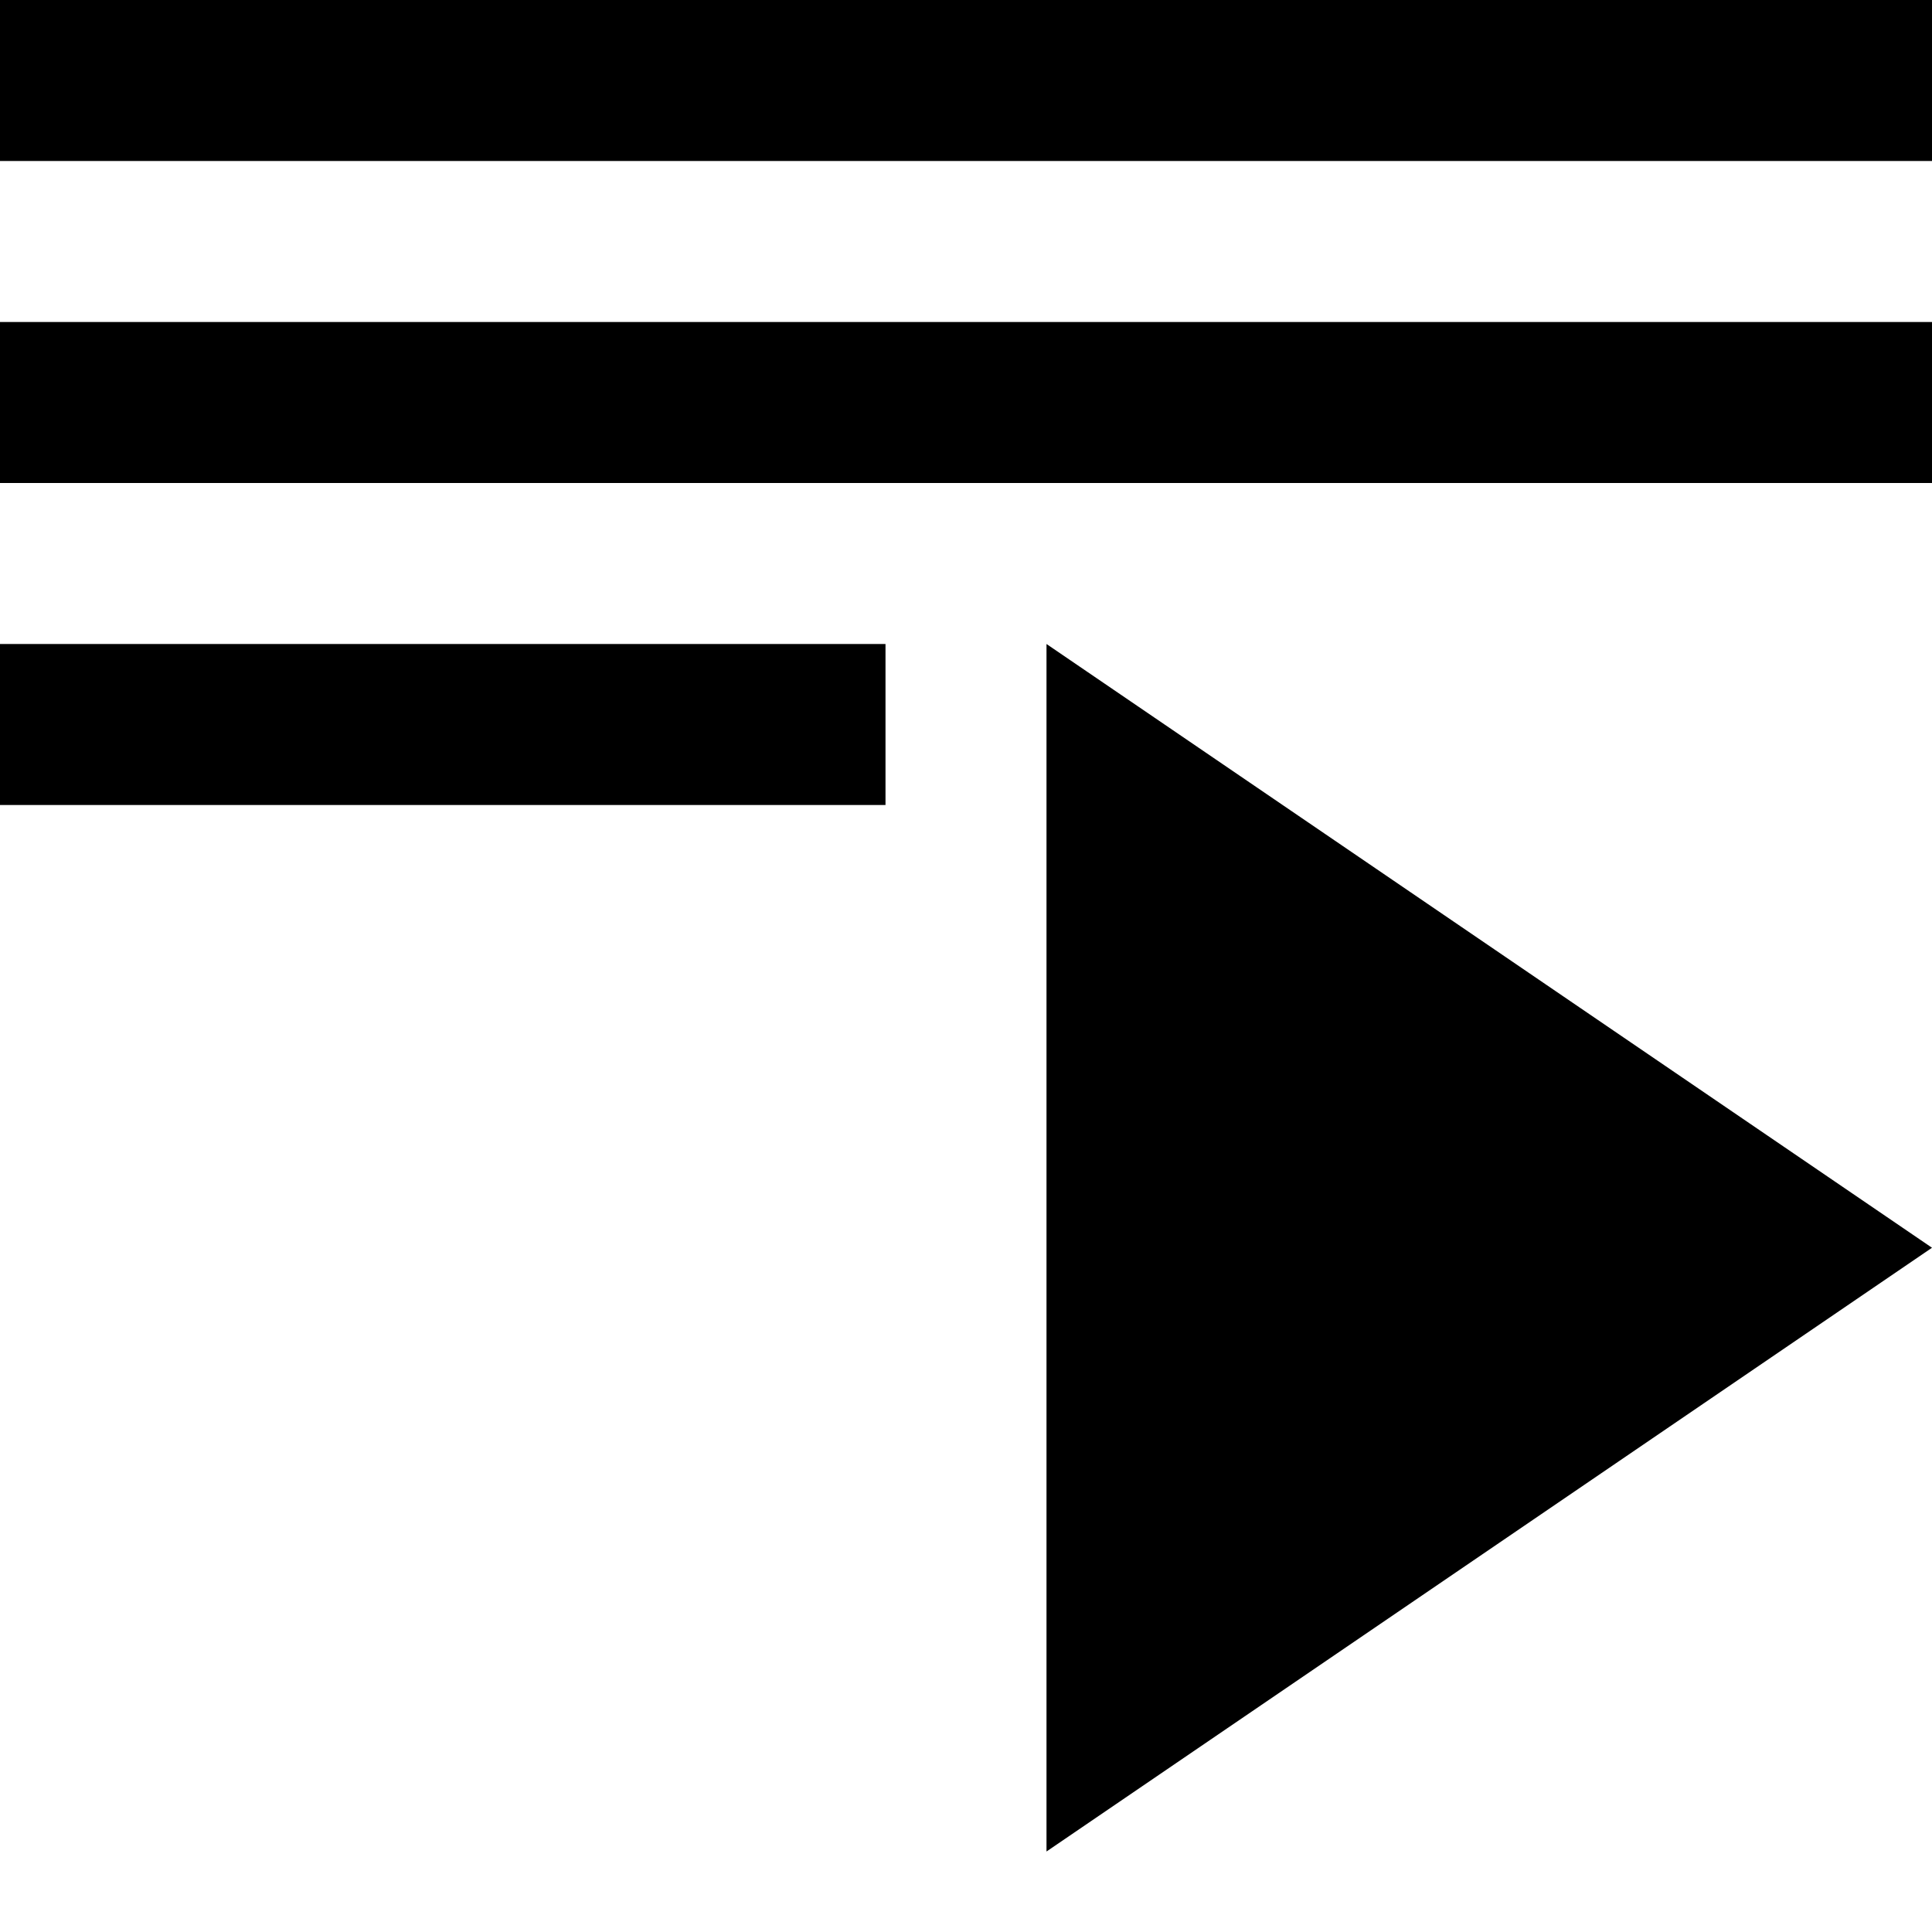
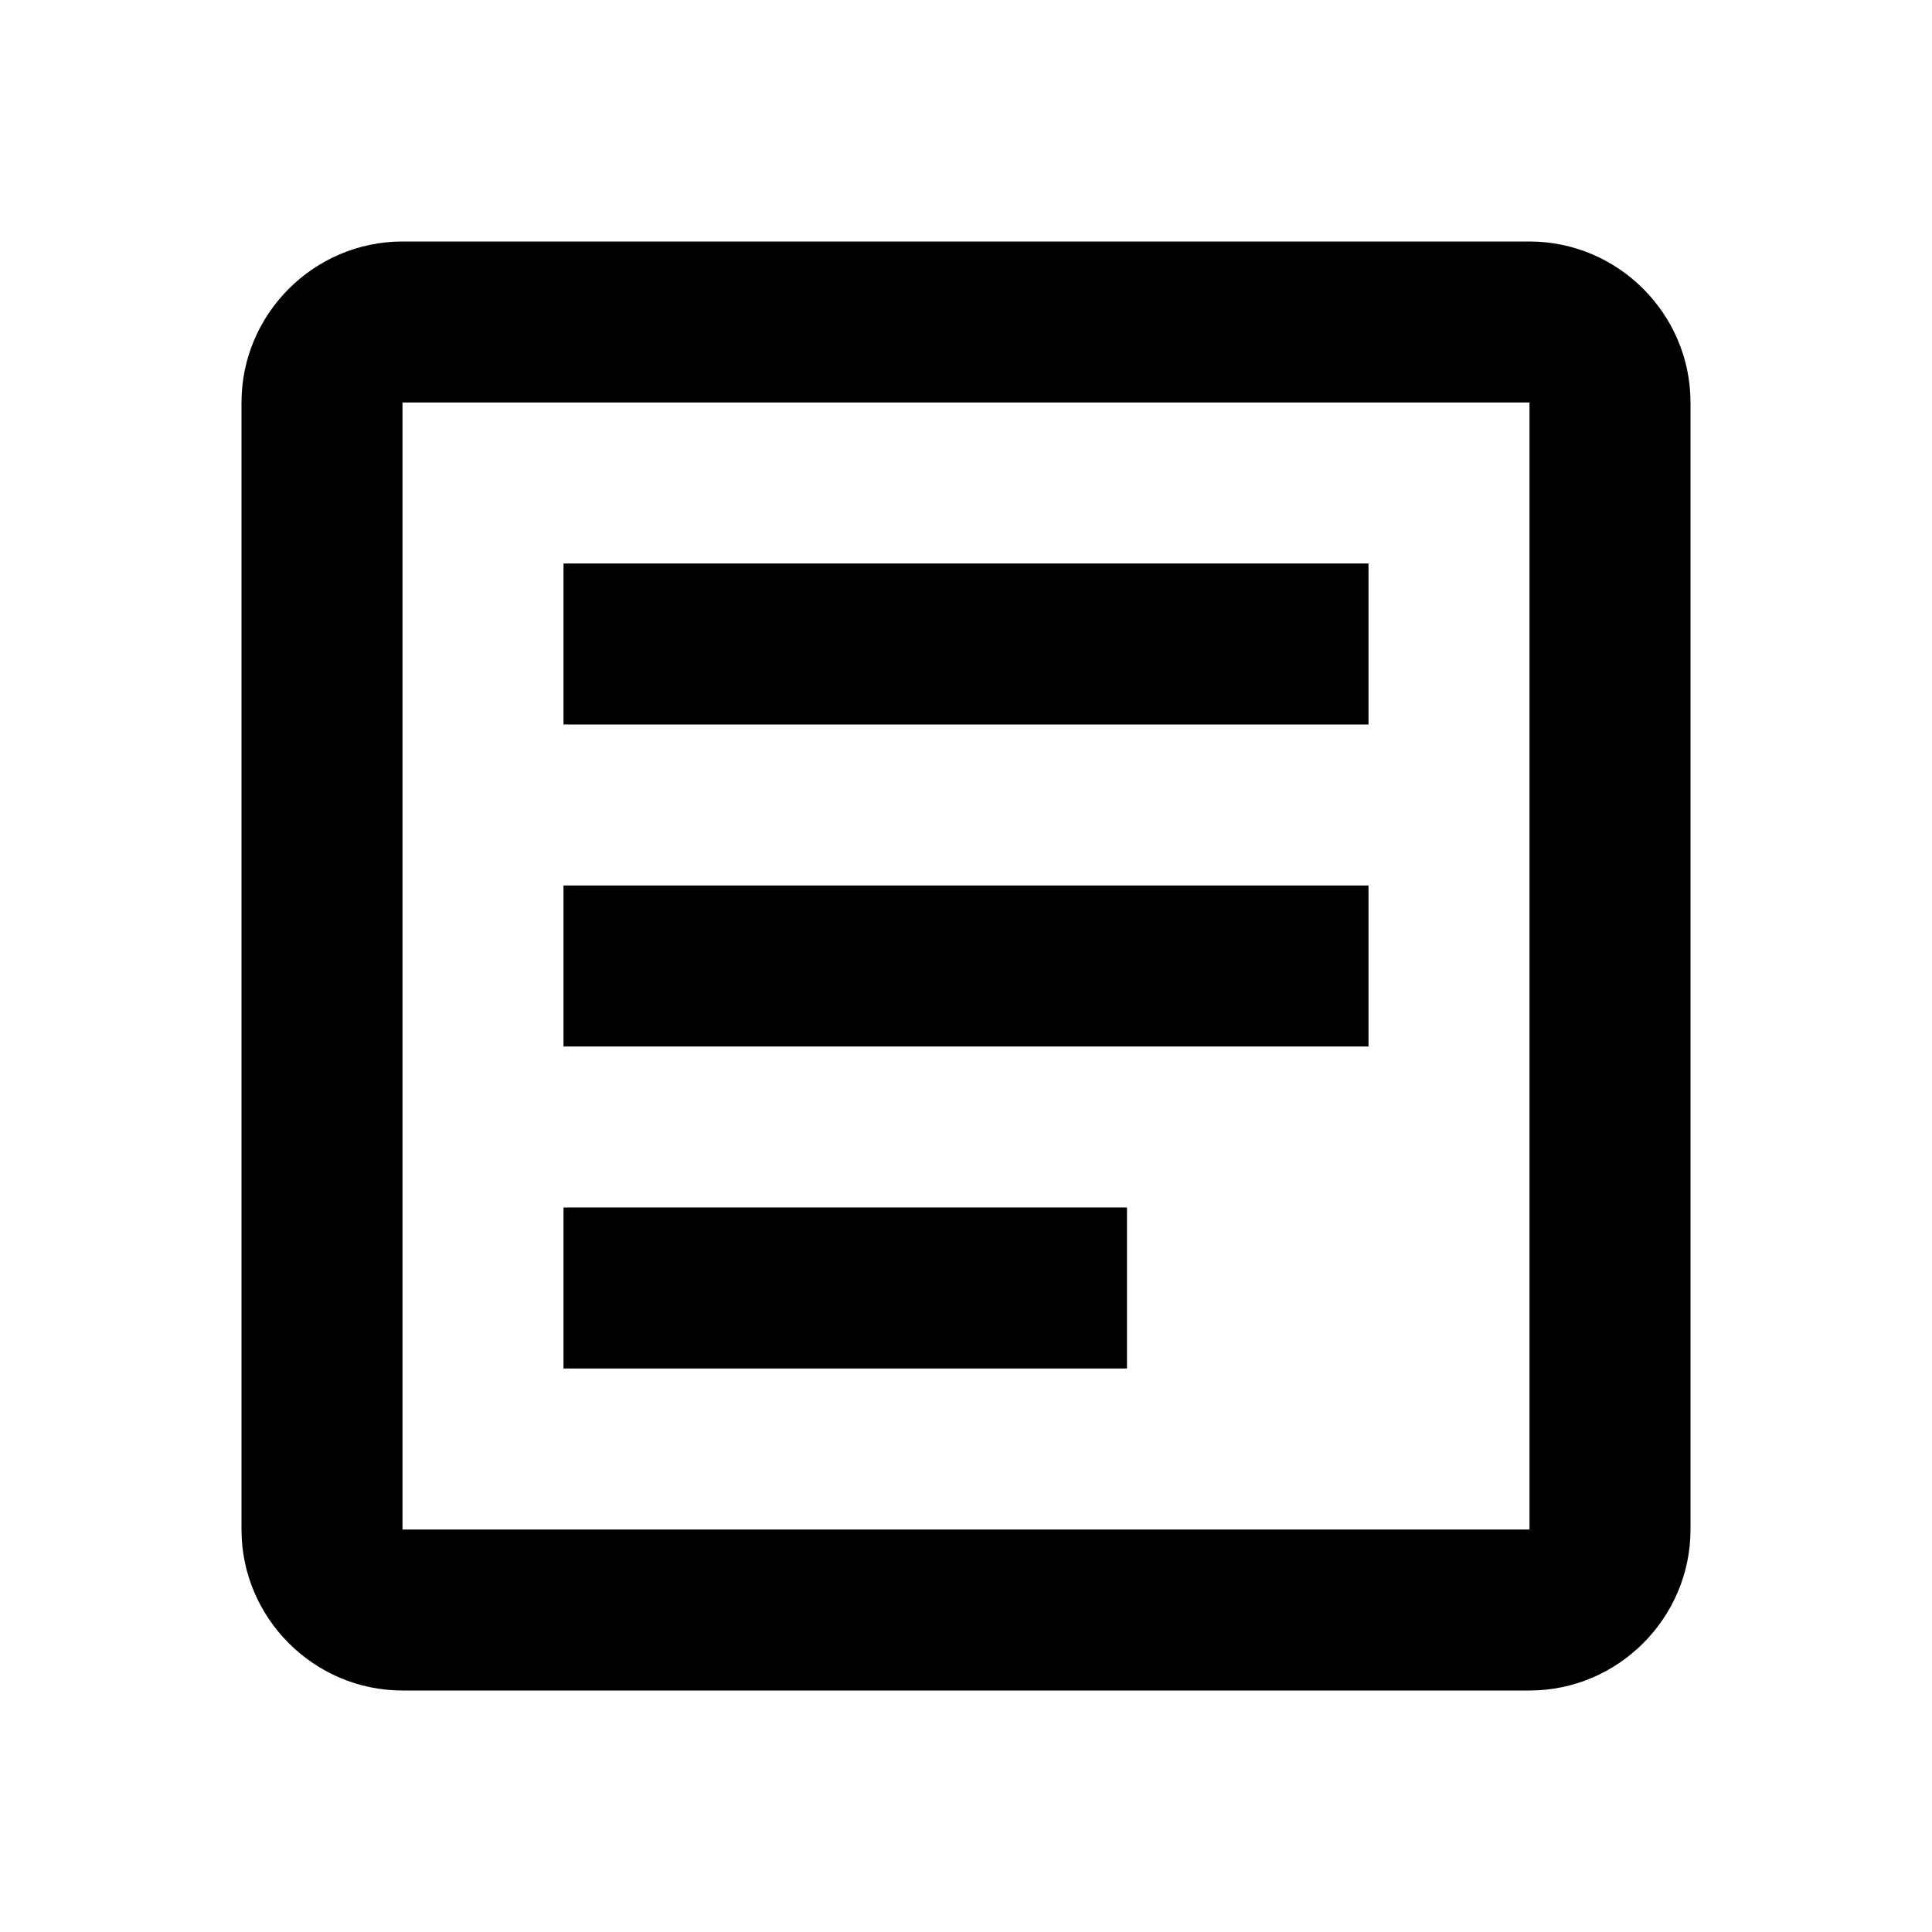
<svg xmlns="http://www.w3.org/2000/svg" width="24px" height="24px" viewBox="0 0 24 24" version="1.1" data-license="Apache License 2.0" data-source="Material Design">
-   <g id="Page-1" stroke="none" stroke-width="1" fill="none" fill-rule="evenodd">
-     <g id="fagstoff">
-       <g>
-         <polygon id="Shape" points="0 0 24 0 24 24 0 24" />
-         <path d="M0,10 L0,8 L11,8 L11,10 L0,10 Z M24,0 L24,2 L0,2 L0,0 L24,0 Z M24,4 L24,6 L0,6 L0,4 L24,4 Z M13,8 L24,15.5 L13,23 L13,8 Z" id="shape" fill="currentColor" />
-       </g>
-     </g>
-   </g>
+   <path d="M19 5V19H5V5H19ZM19 3H5C3.9 3 3 3.9 3 5V19C3 20.1 3.9 21 5 21H19C20.1 21 21 20.1 21 19V5C21 3.9 20.1 3 19 3Z" fill="currentColor" />
+   <path d="M14 17H7V15H14V17ZM17 13H7V11H17V13ZM17 9H7V7H17V9Z" fill="currentColor" />
</svg>
